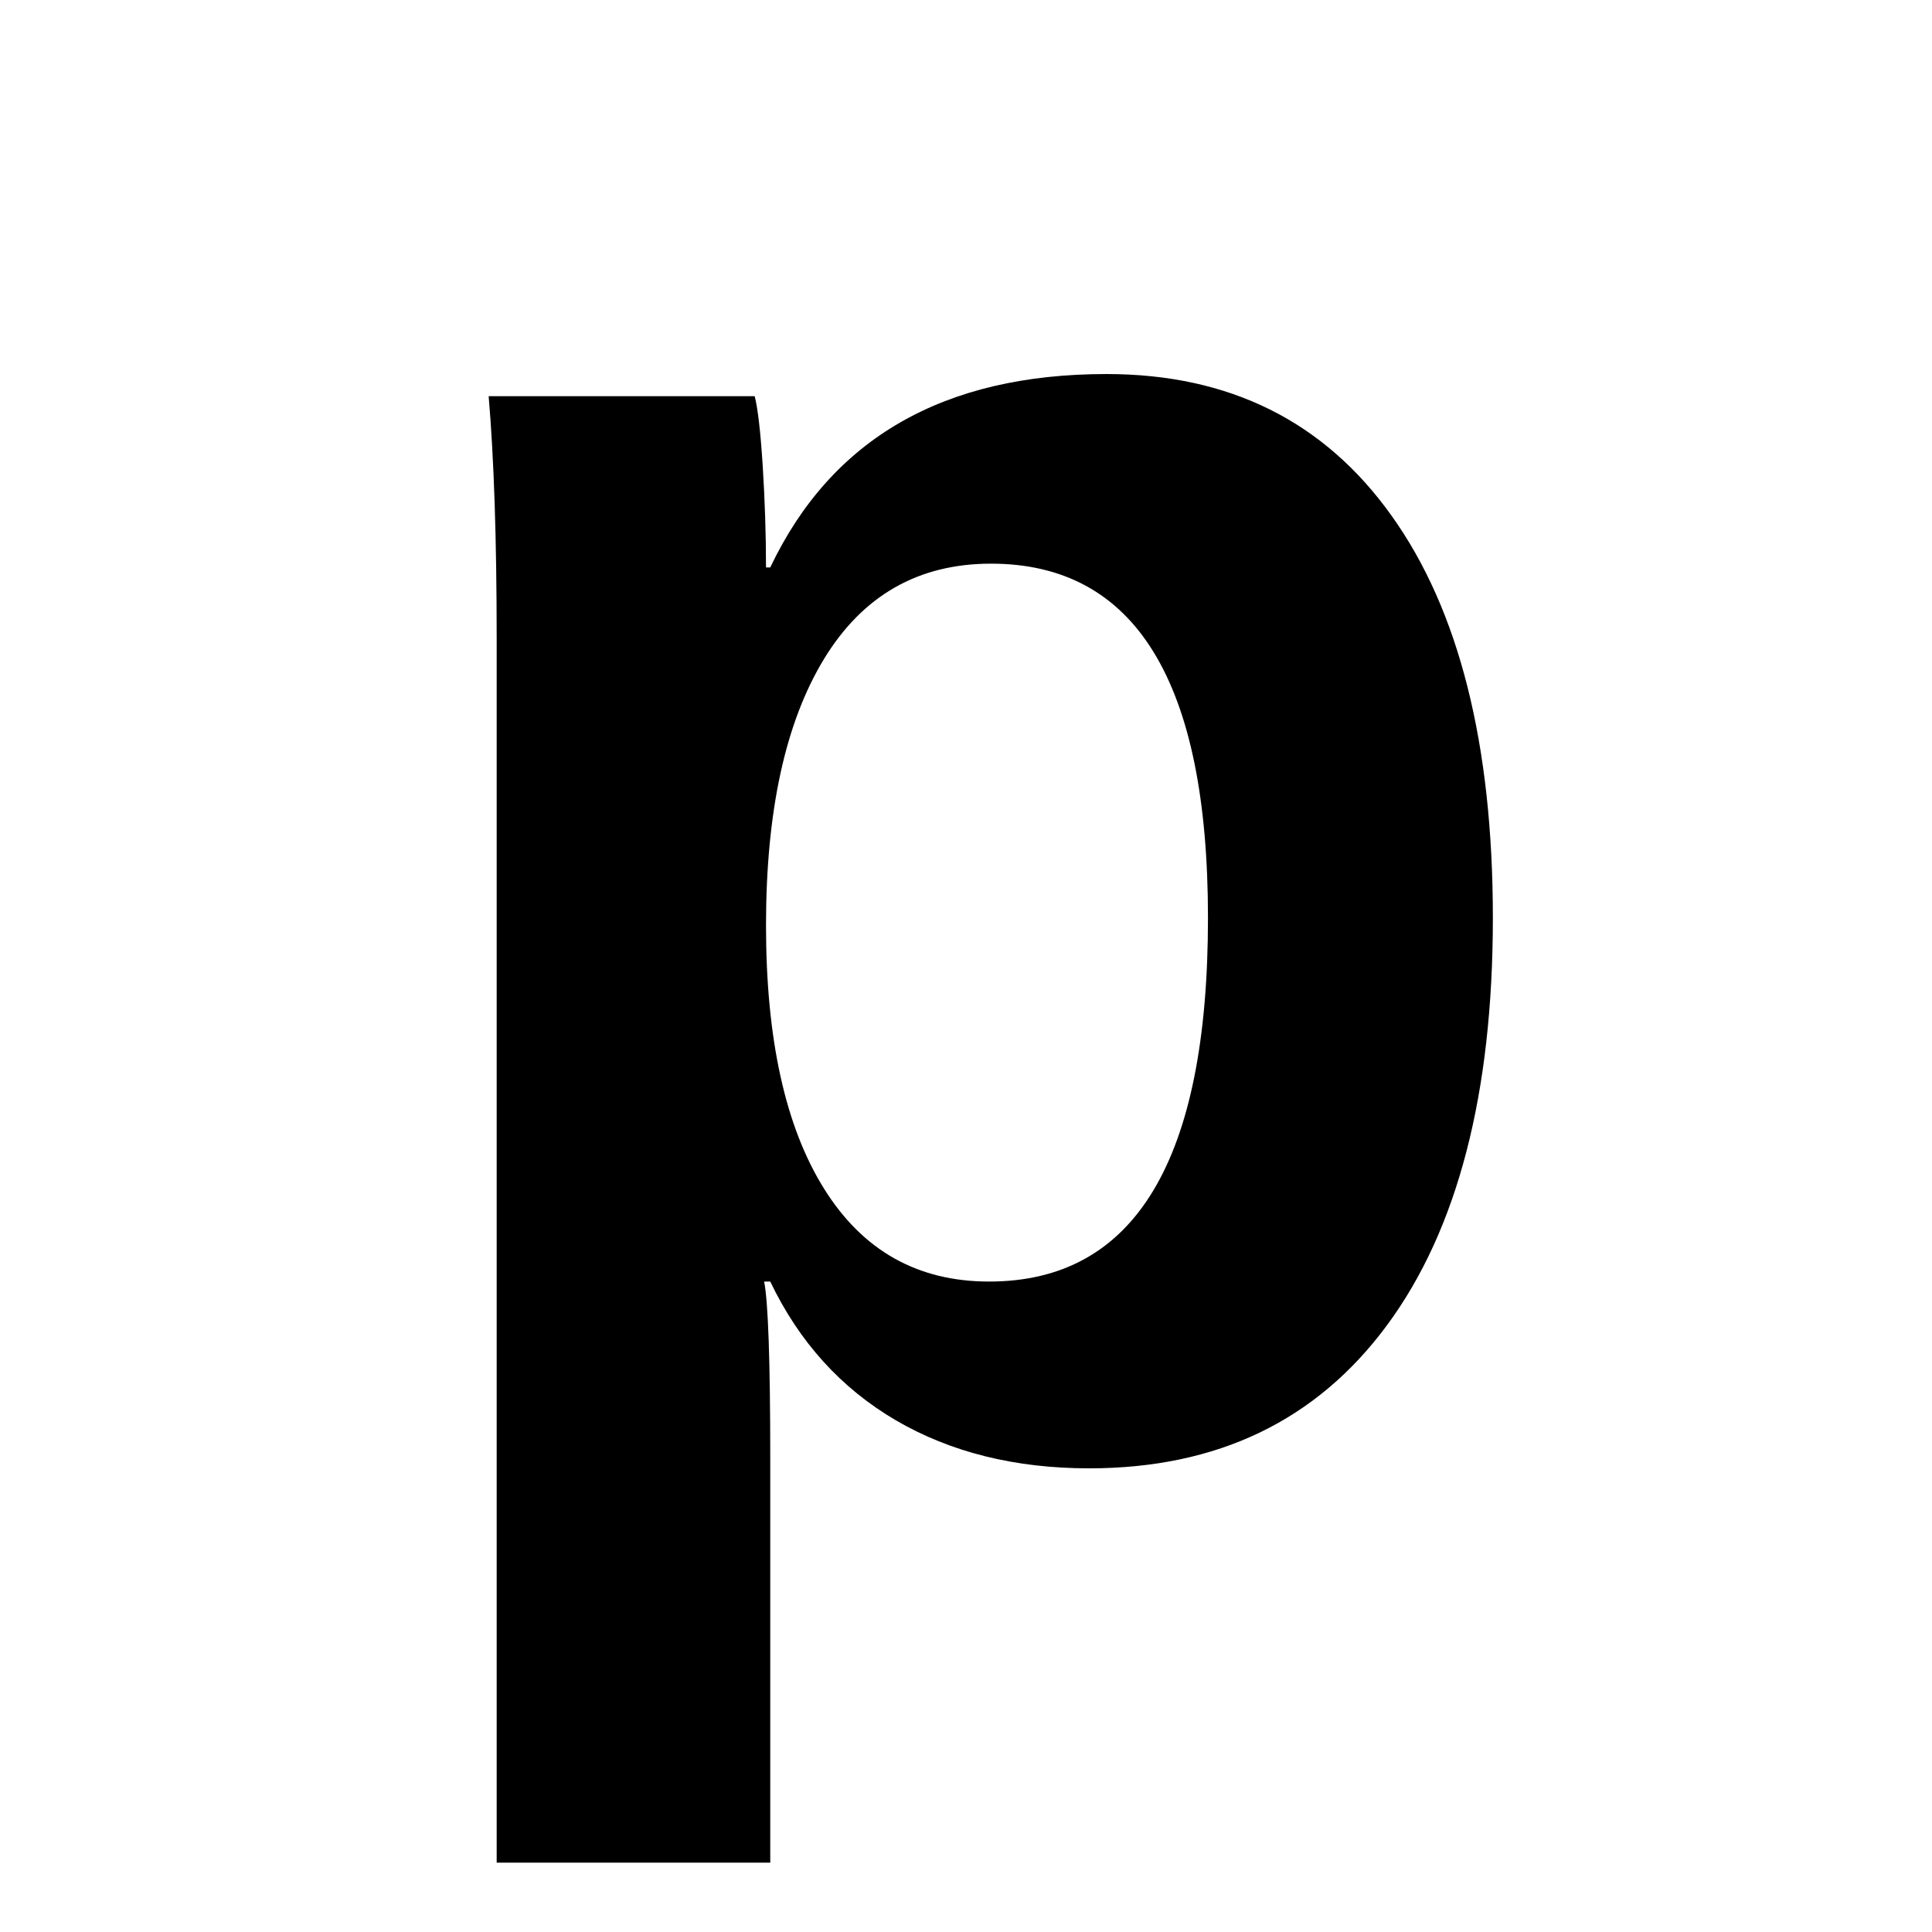
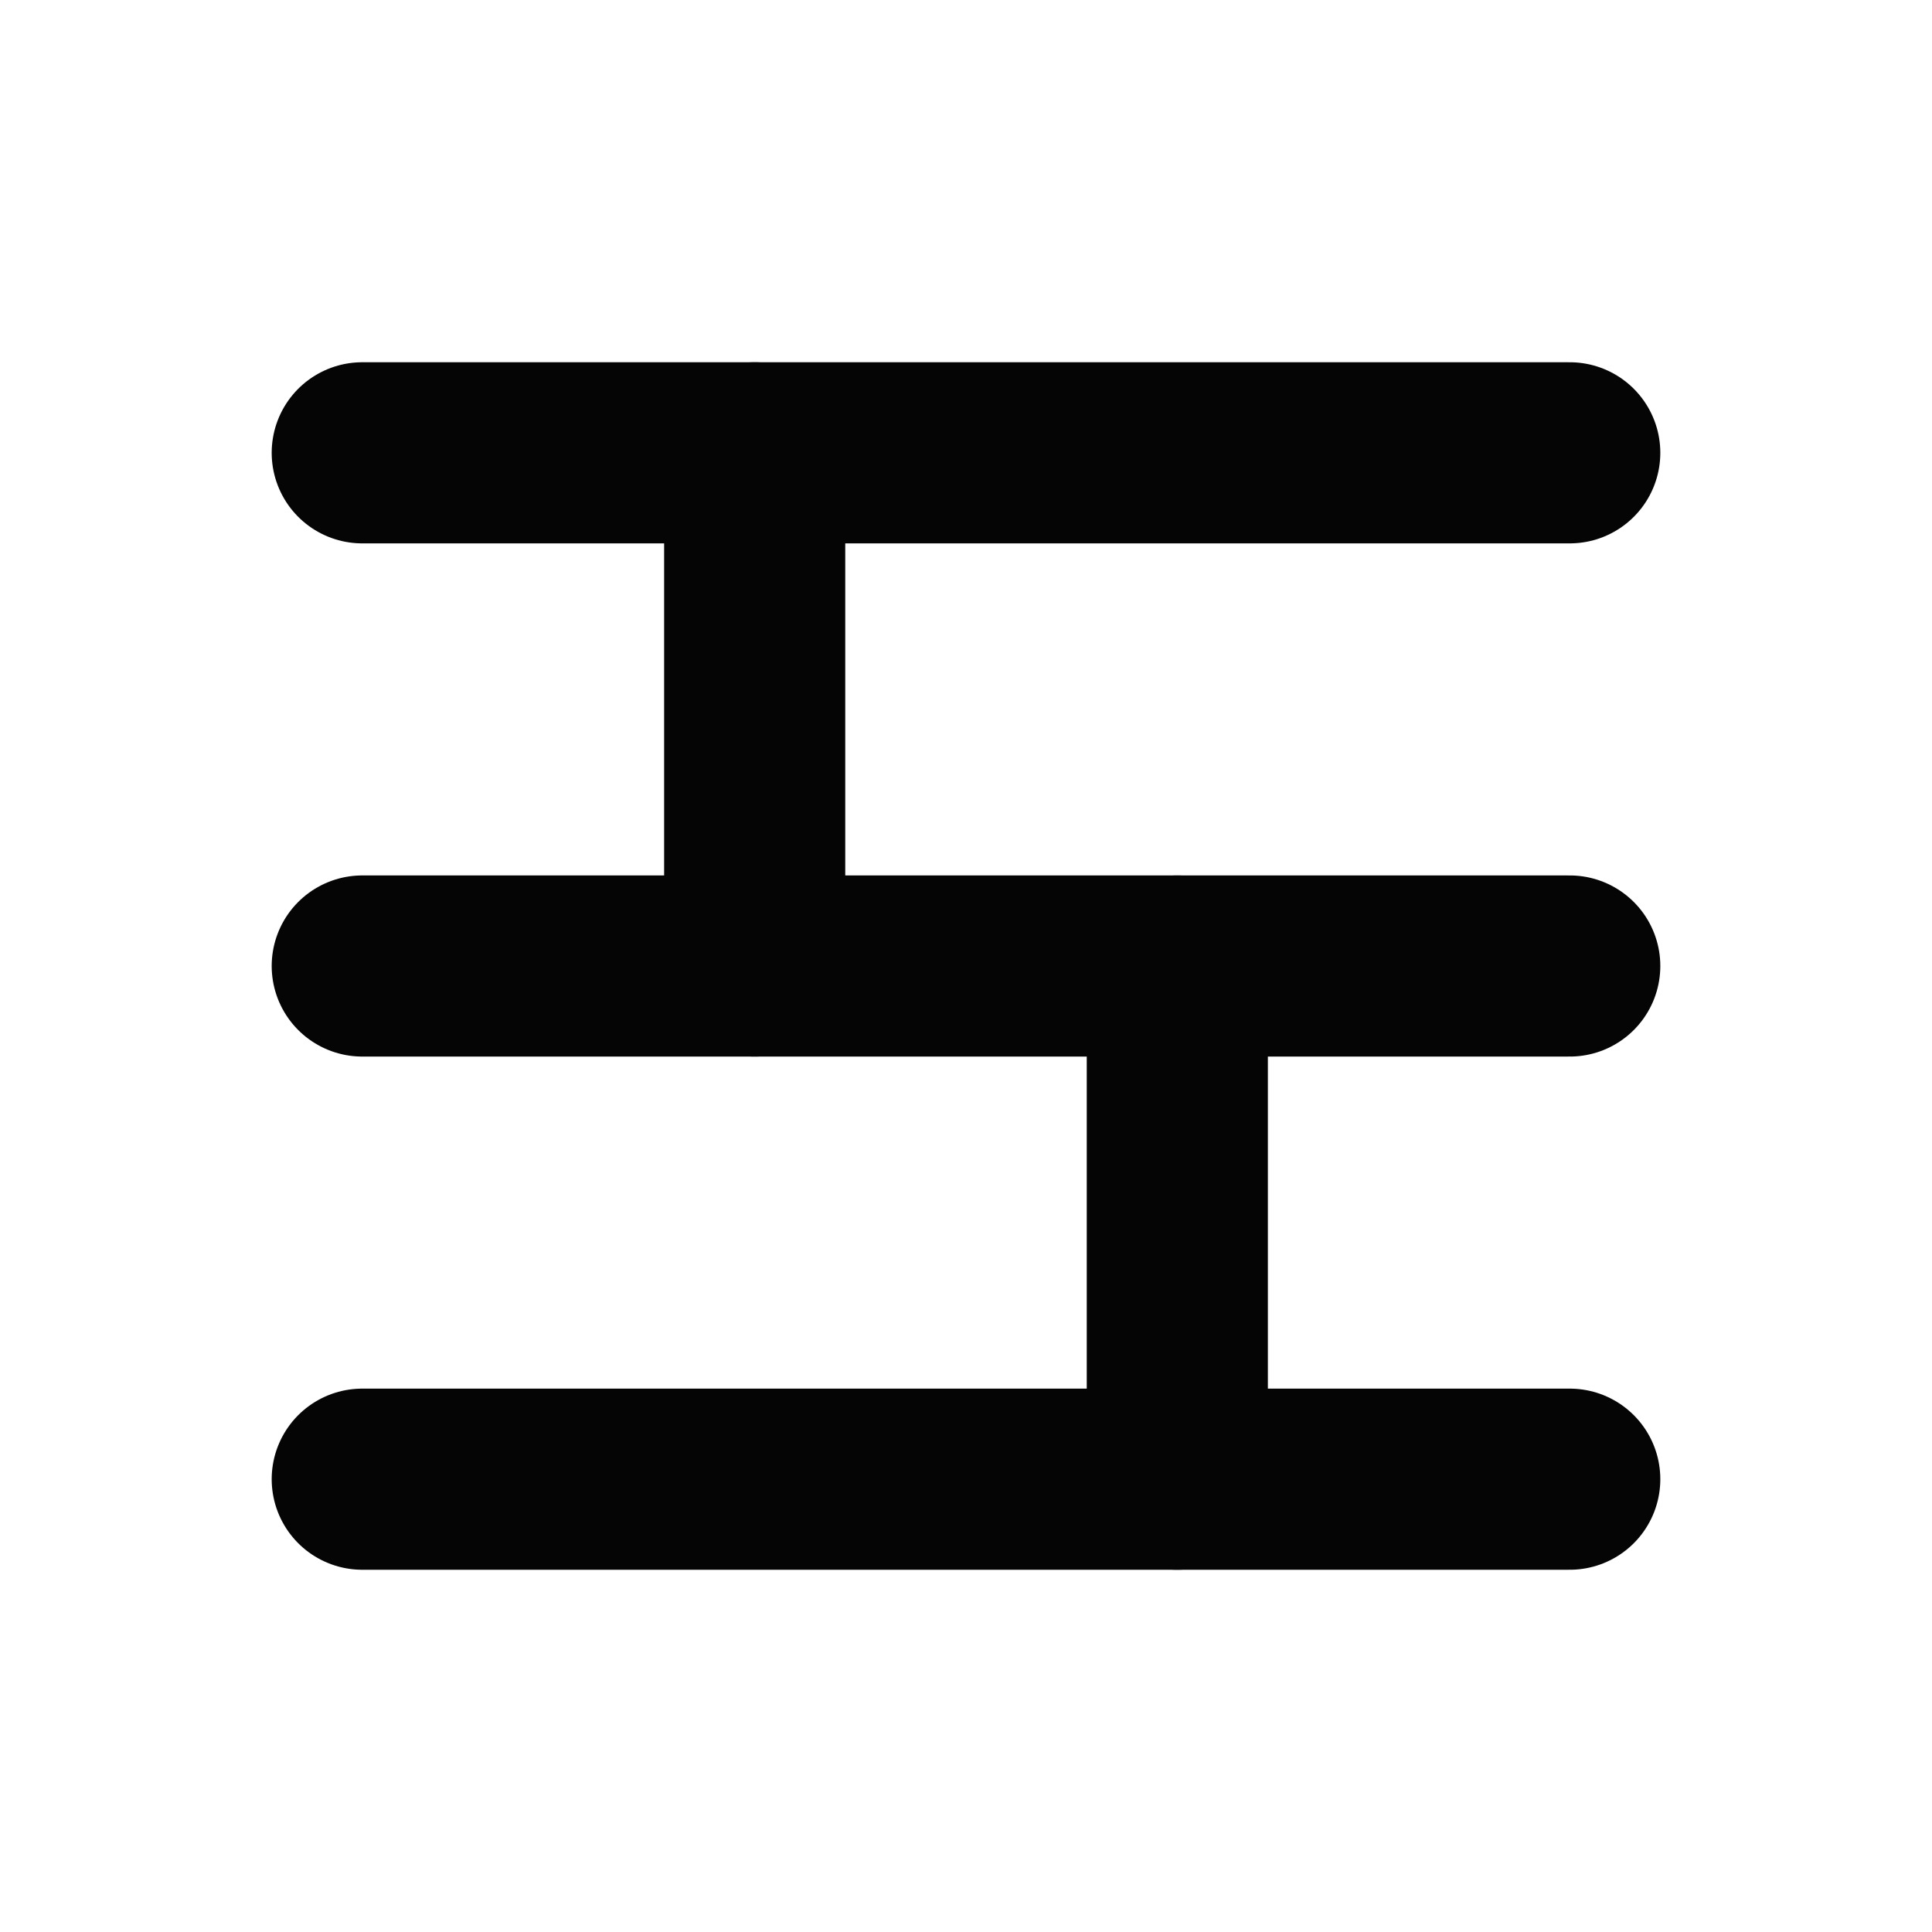
<svg xmlns="http://www.w3.org/2000/svg" viewBox="0 0 64 64">
  <rect width="64" height="64" fill="none" />
-   <text x="32" y="48" fill="#000000" font-family="Arial, Helvetica, sans-serif" font-size="66" font-weight="800" text-anchor="middle">p</text>
+   <g fill="none" stroke="#050505" stroke-linecap="round" stroke-linejoin="round" stroke-width="6">
+     <path d="M12 15h40" />
+     <path d="M12 32h40" />
+     <path d="M12 49h40" />
+     <path d="M25 15v17" />
+     <path d="M39 32v17" />
+   </g>
</svg>
